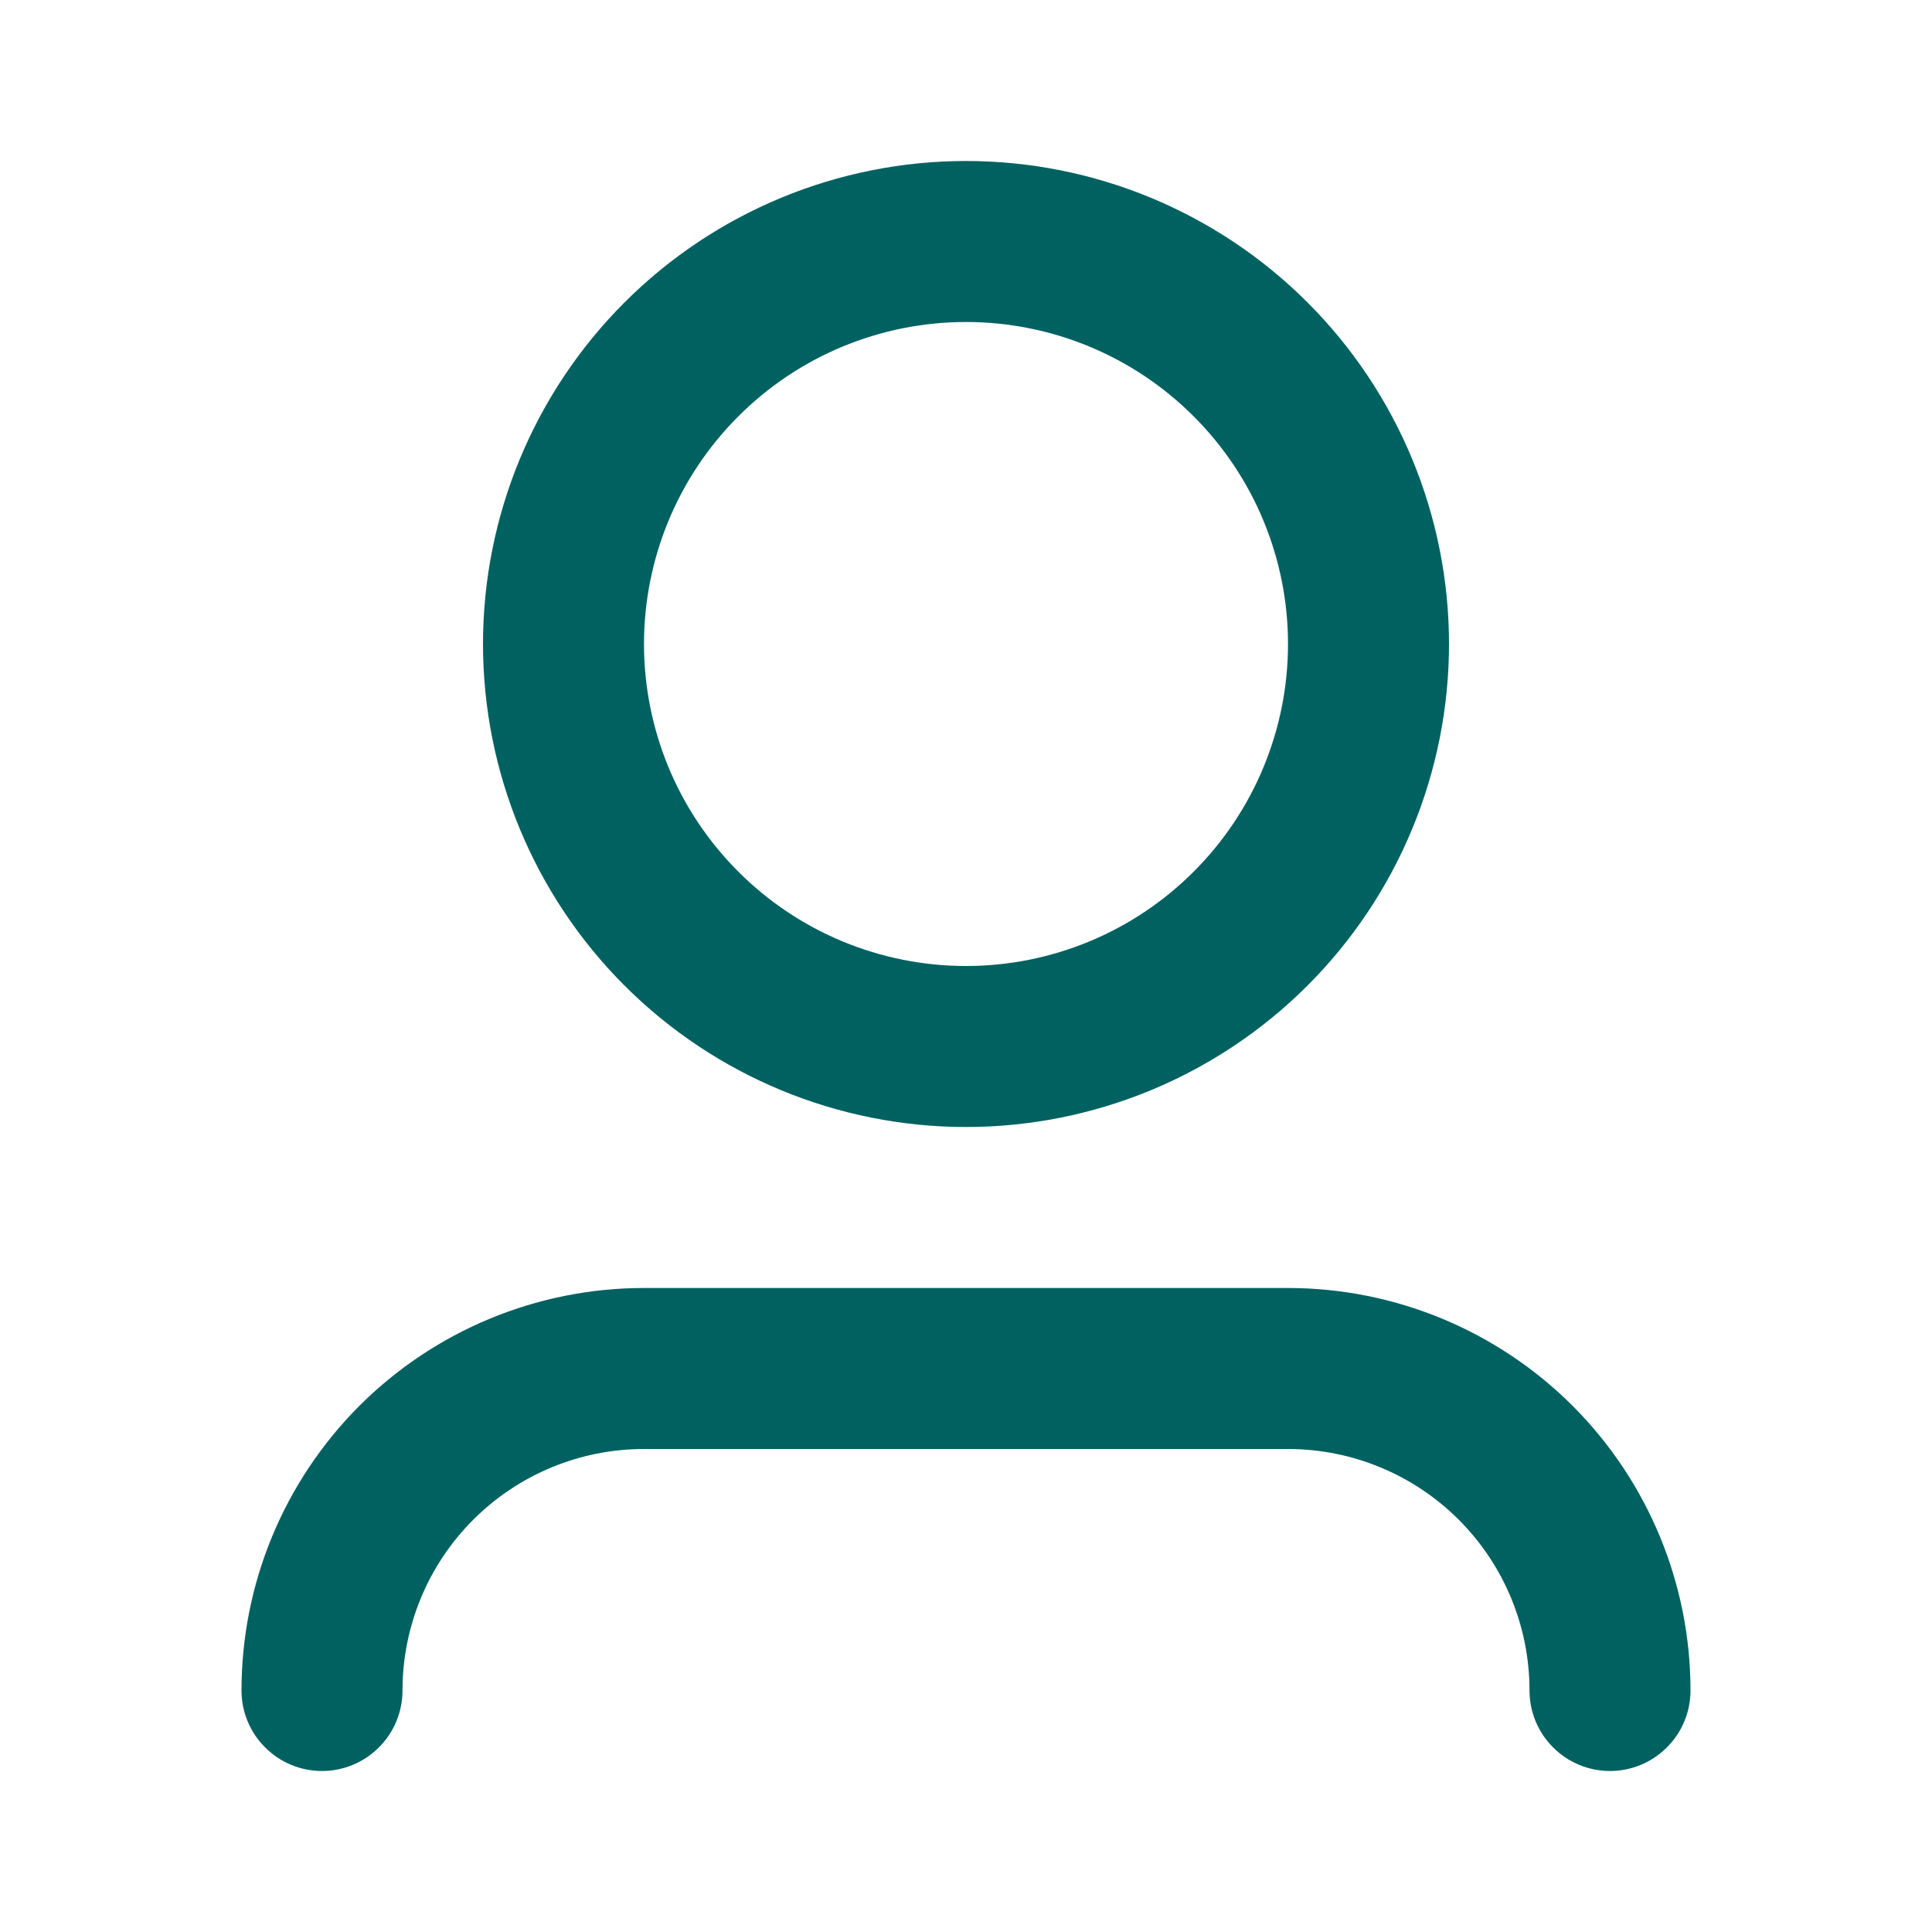
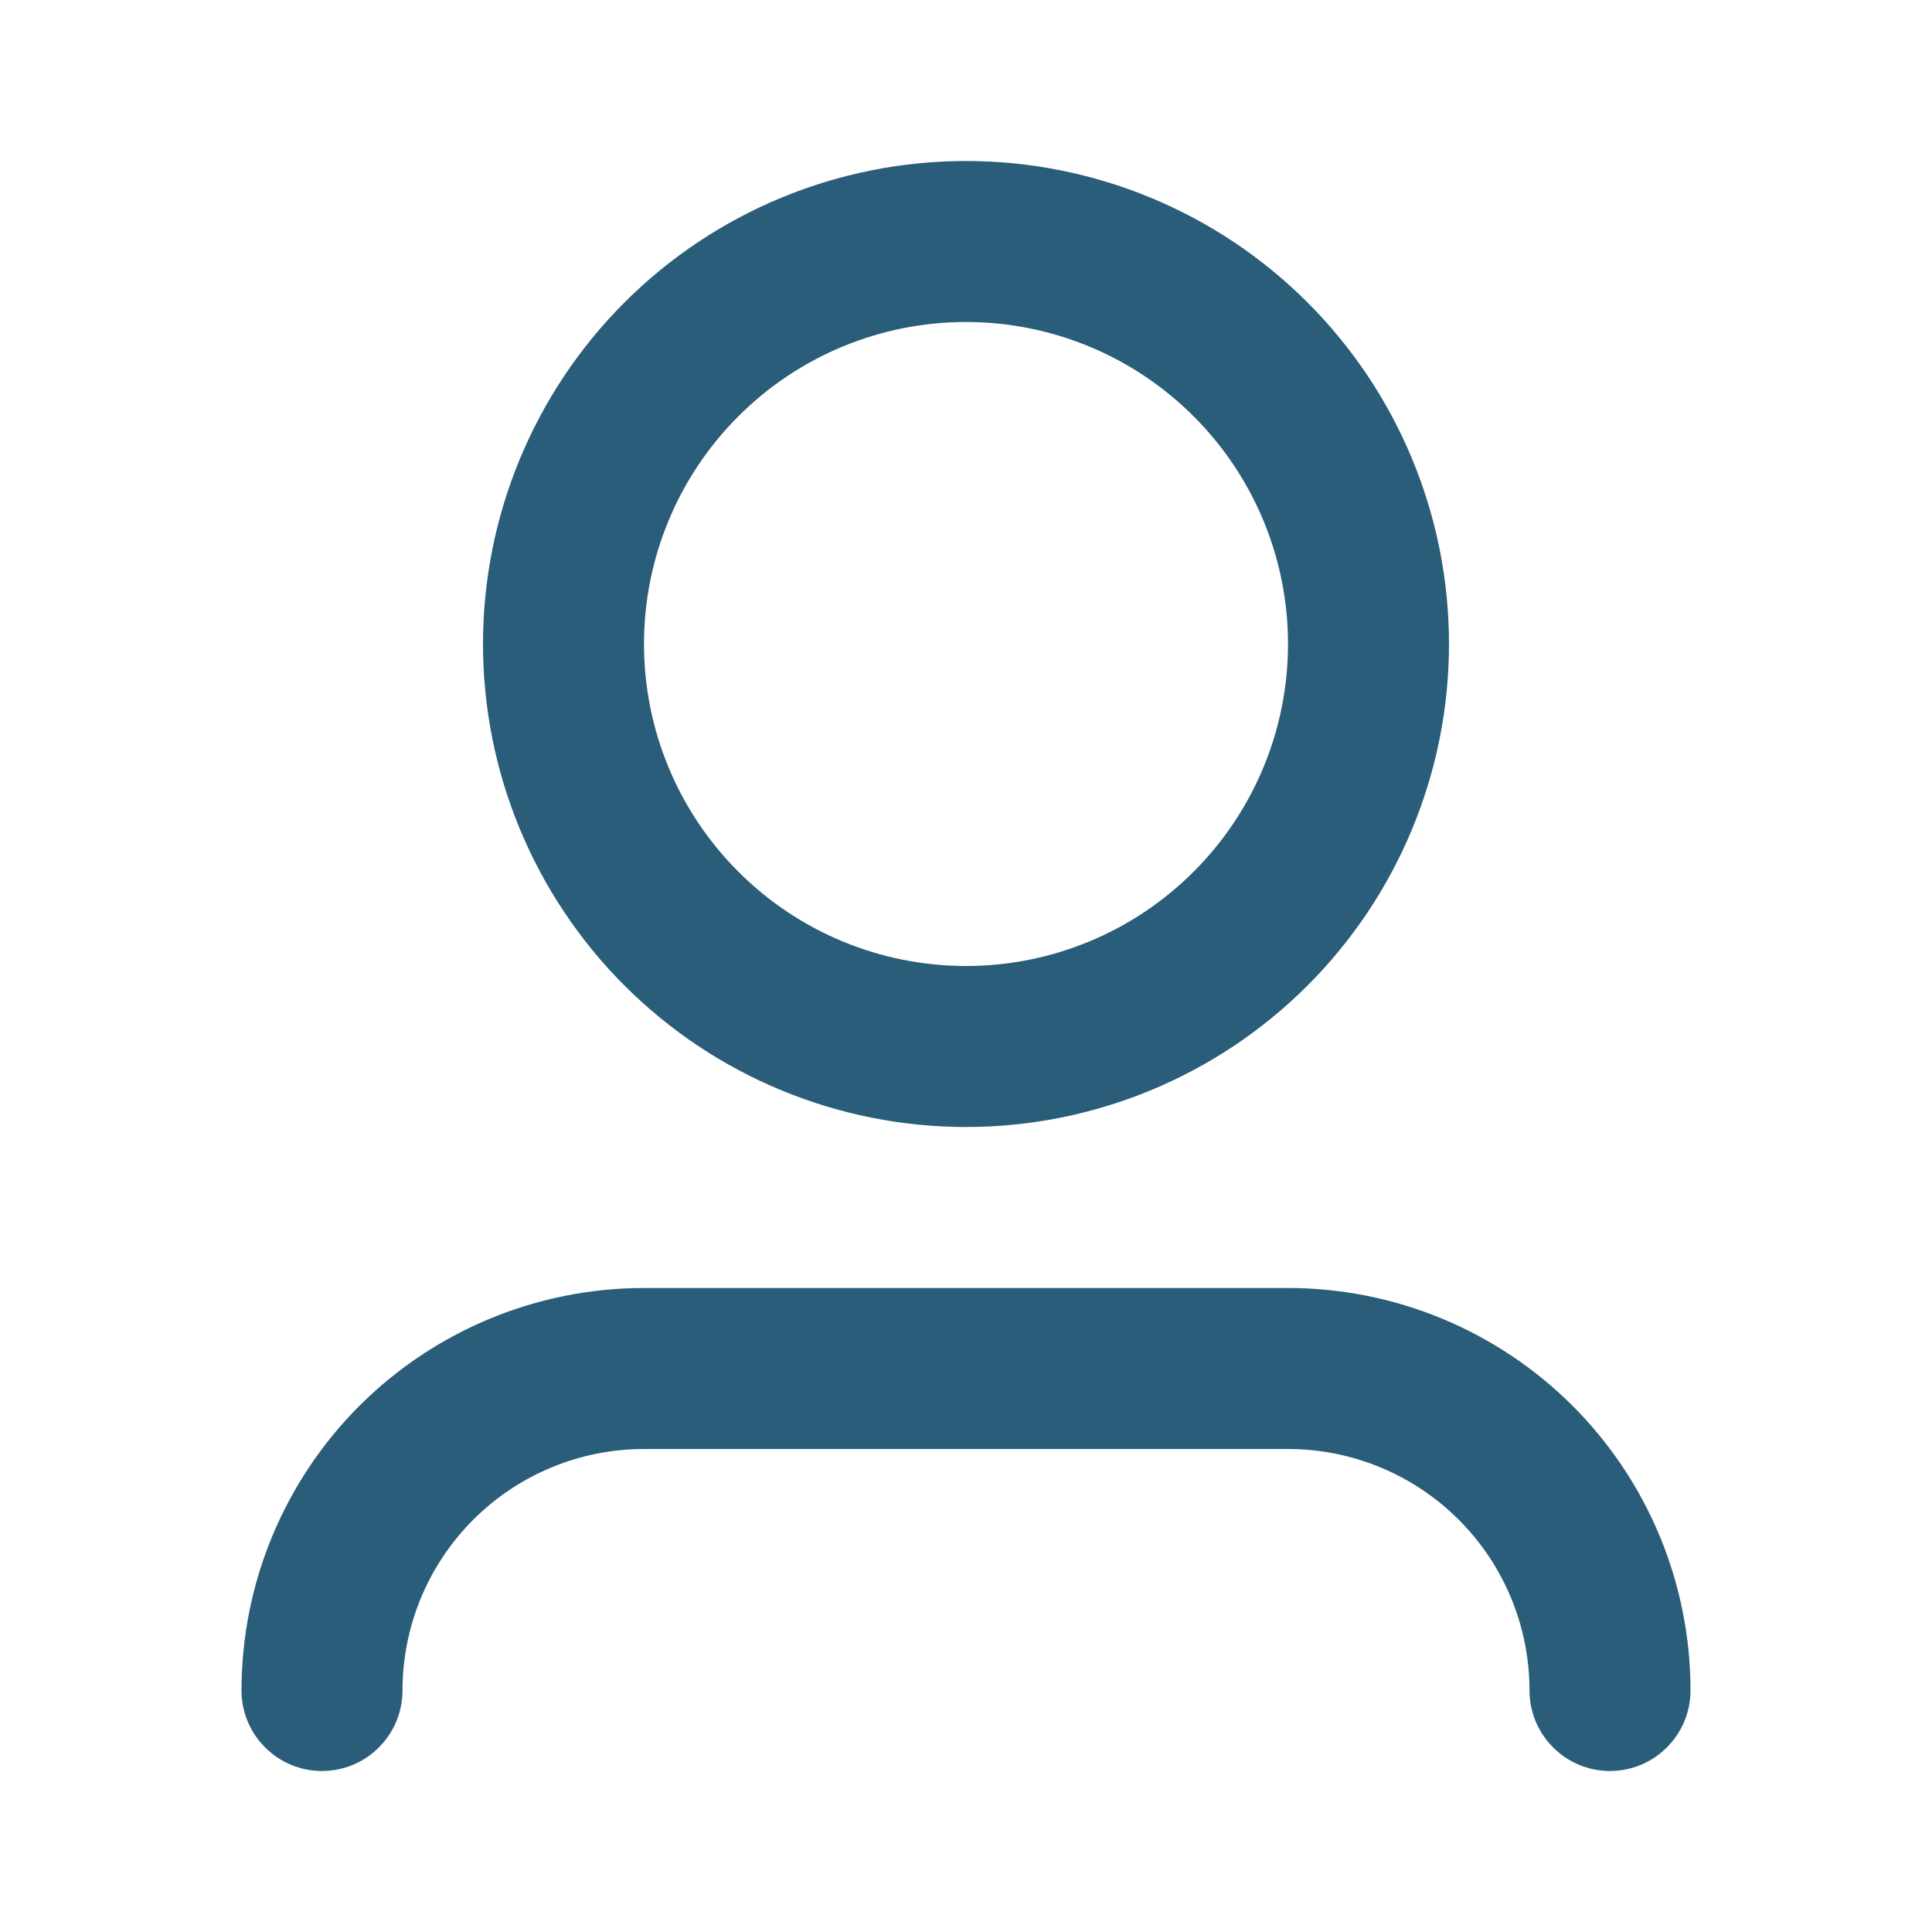
<svg xmlns="http://www.w3.org/2000/svg" width="18" height="18" viewBox="0 0 18 18" fill="none">
-   <path d="M9 3C8.204 3 7.441 3.316 6.879 3.879C6.316 4.441 6 5.204 6 6C6 6.796 6.316 7.559 6.879 8.121C7.441 8.684 8.204 9 9 9C9.796 9 10.559 8.684 11.121 8.121C11.684 7.559 12 6.796 12 6C12 5.204 11.684 4.441 11.121 3.879C10.559 3.316 9.796 3 9 3ZM4.5 6C4.5 4.807 4.974 3.662 5.818 2.818C6.662 1.974 7.807 1.5 9 1.5C10.194 1.5 11.338 1.974 12.182 2.818C13.026 3.662 13.5 4.807 13.5 6C13.5 7.193 13.026 8.338 12.182 9.182C11.338 10.026 10.194 10.5 9 10.5C7.807 10.5 6.662 10.026 5.818 9.182C4.974 8.338 4.5 7.193 4.5 6ZM6 13.5C5.403 13.5 4.831 13.737 4.409 14.159C3.987 14.581 3.75 15.153 3.75 15.75C3.75 15.949 3.671 16.14 3.53 16.28C3.39 16.421 3.199 16.5 3 16.5C2.801 16.5 2.61 16.421 2.47 16.28C2.329 16.14 2.25 15.949 2.25 15.75C2.25 14.755 2.645 13.802 3.348 13.098C4.052 12.395 5.005 12 6 12H12C12.995 12 13.948 12.395 14.652 13.098C15.355 13.802 15.75 14.755 15.75 15.75C15.75 15.949 15.671 16.14 15.53 16.28C15.39 16.421 15.199 16.5 15 16.5C14.801 16.5 14.61 16.421 14.47 16.28C14.329 16.14 14.25 15.949 14.25 15.75C14.25 15.153 14.013 14.581 13.591 14.159C13.169 13.737 12.597 13.5 12 13.5H6Z" fill="#006161" />
+   <path d="M9 3C8.204 3 7.441 3.316 6.879 3.879C6.316 4.441 6 5.204 6 6C6 6.796 6.316 7.559 6.879 8.121C7.441 8.684 8.204 9 9 9C9.796 9 10.559 8.684 11.121 8.121C11.684 7.559 12 6.796 12 6C12 5.204 11.684 4.441 11.121 3.879C10.559 3.316 9.796 3 9 3ZM4.5 6C4.5 4.807 4.974 3.662 5.818 2.818C6.662 1.974 7.807 1.5 9 1.5C10.194 1.5 11.338 1.974 12.182 2.818C13.026 3.662 13.5 4.807 13.5 6C13.5 7.193 13.026 8.338 12.182 9.182C11.338 10.026 10.194 10.5 9 10.5C7.807 10.5 6.662 10.026 5.818 9.182C4.974 8.338 4.5 7.193 4.5 6ZM6 13.5C5.403 13.5 4.831 13.737 4.409 14.159C3.987 14.581 3.75 15.153 3.75 15.75C3.75 15.949 3.671 16.14 3.53 16.28C3.39 16.421 3.199 16.5 3 16.5C2.801 16.5 2.61 16.421 2.47 16.28C2.329 16.14 2.25 15.949 2.25 15.75C2.25 14.755 2.645 13.802 3.348 13.098C4.052 12.395 5.005 12 6 12H12C12.995 12 13.948 12.395 14.652 13.098C15.355 13.802 15.75 14.755 15.75 15.75C15.75 15.949 15.671 16.14 15.53 16.28C15.39 16.421 15.199 16.5 15 16.5C14.801 16.5 14.61 16.421 14.47 16.28C14.329 16.14 14.25 15.949 14.25 15.75C14.25 15.153 14.013 14.581 13.591 14.159C13.169 13.737 12.597 13.5 12 13.5H6Z" fill="#2a5d7a" />
</svg>
